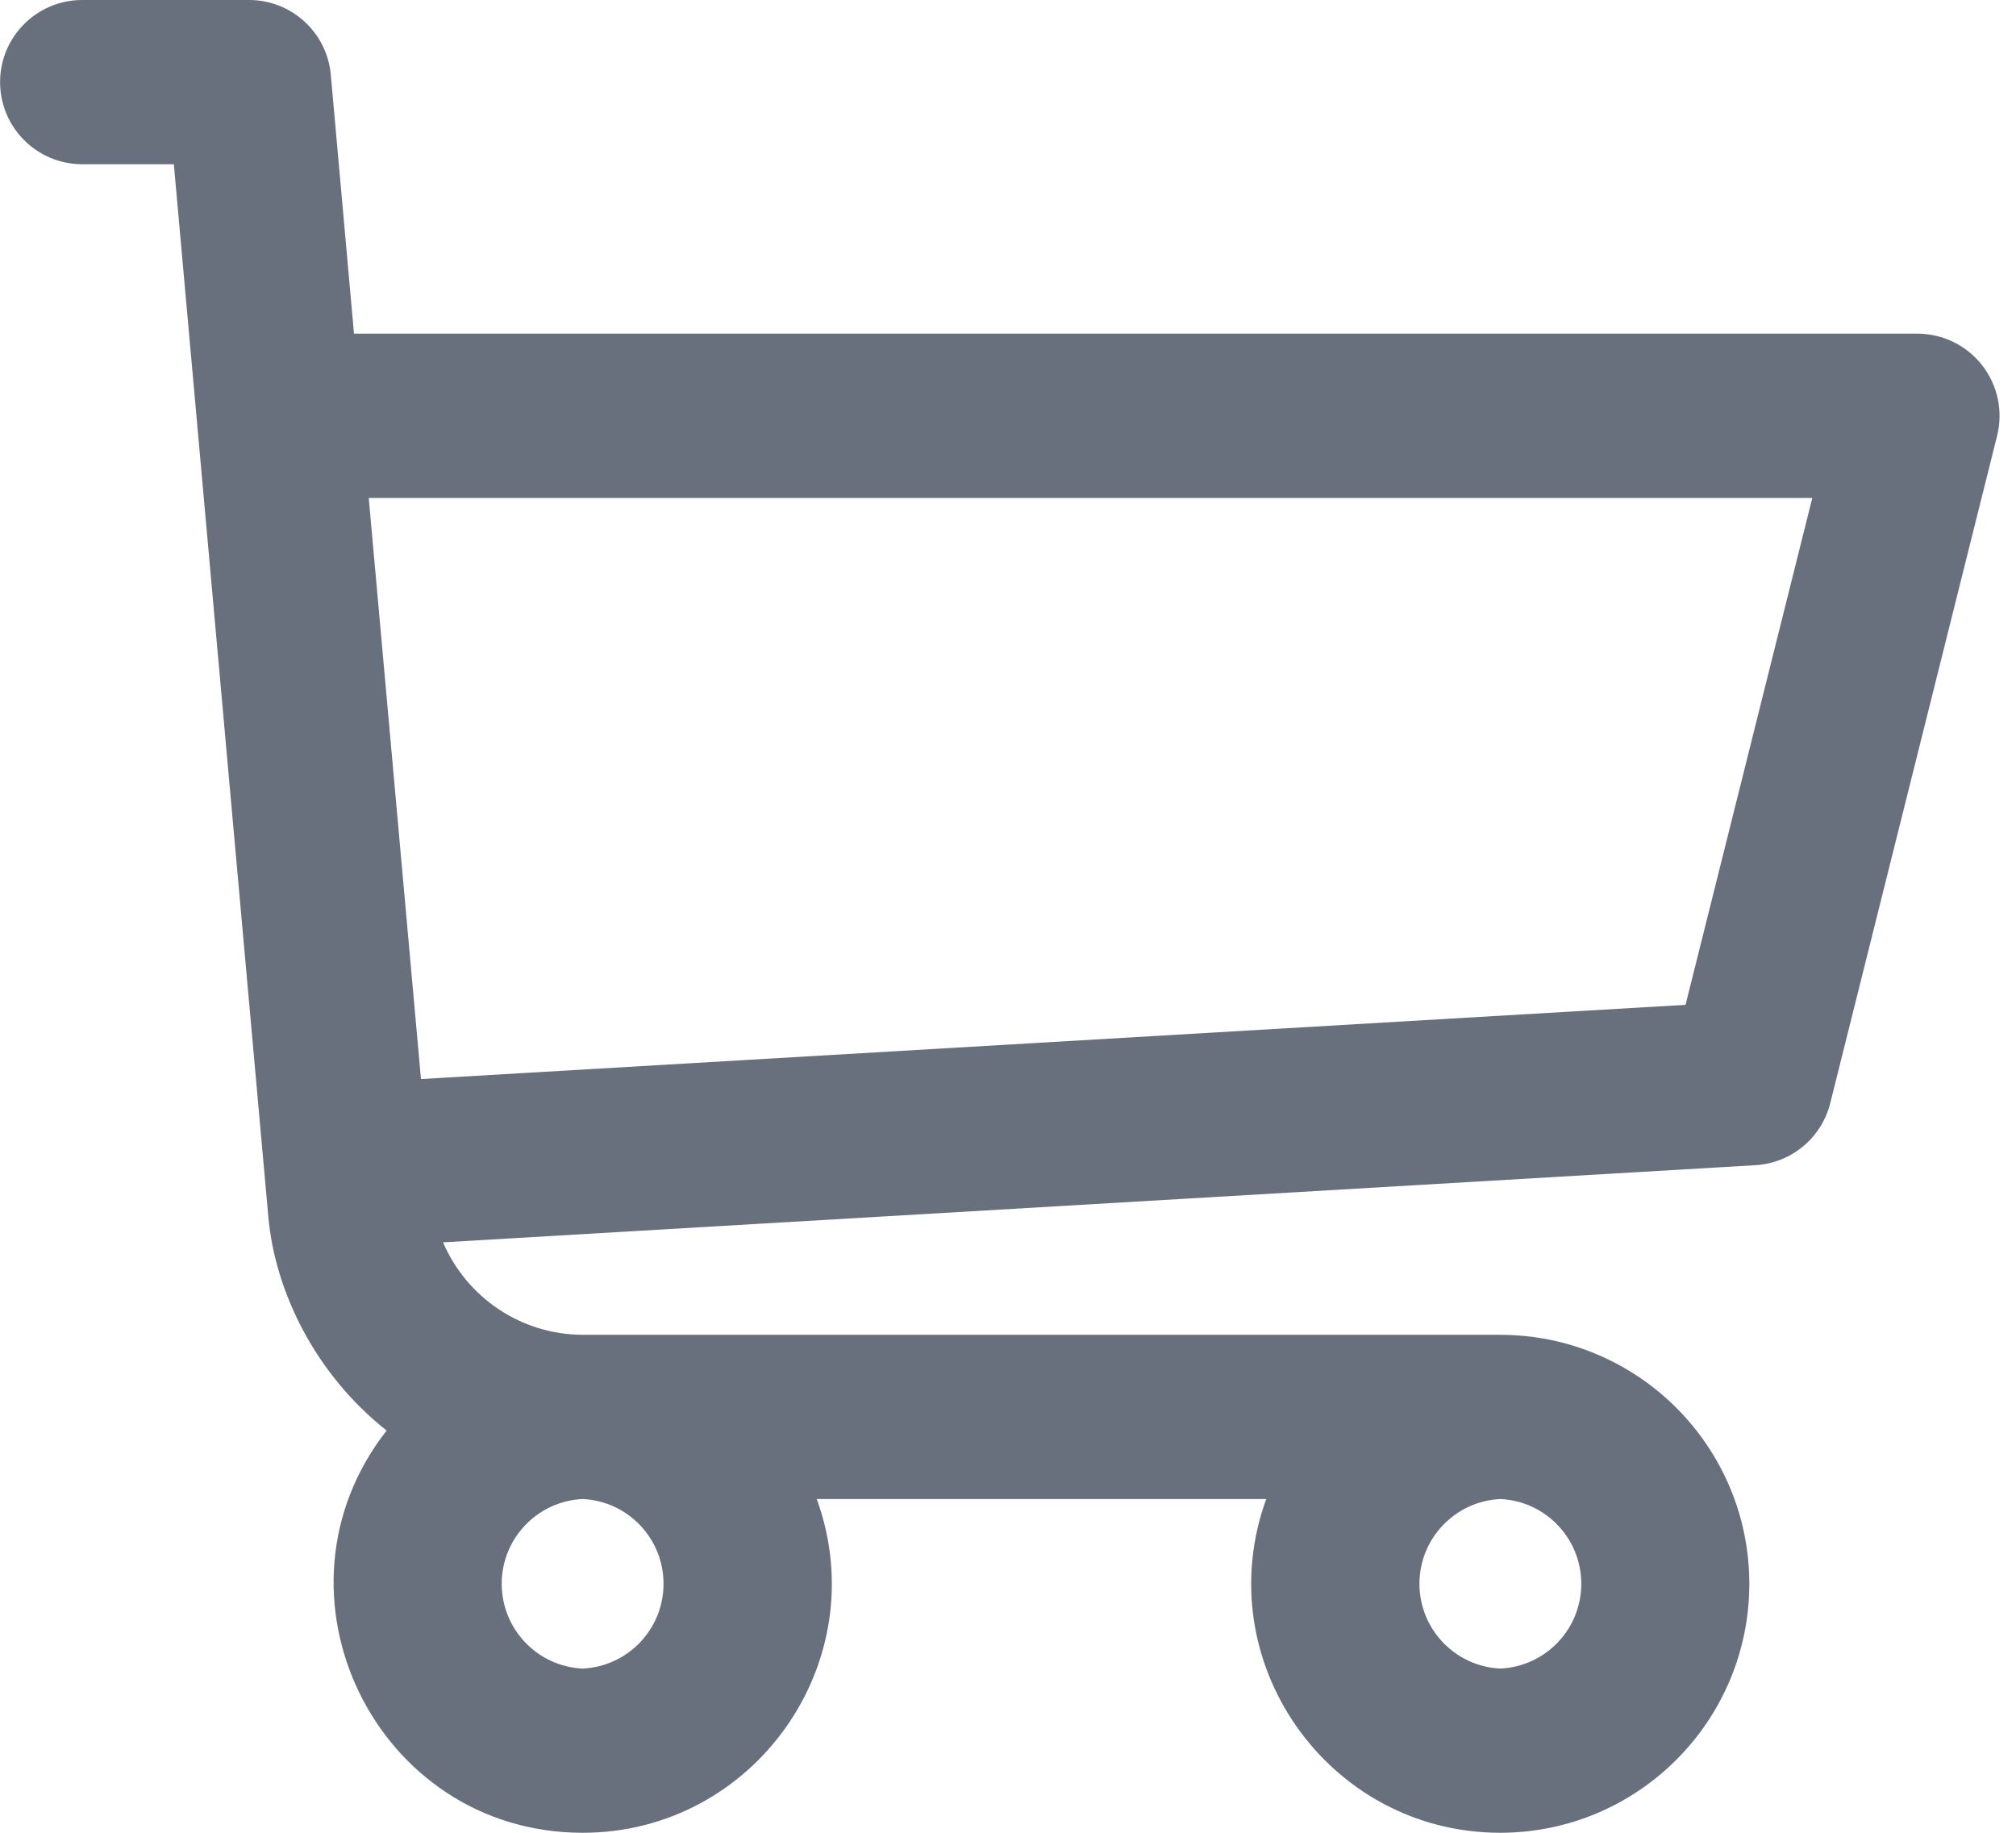
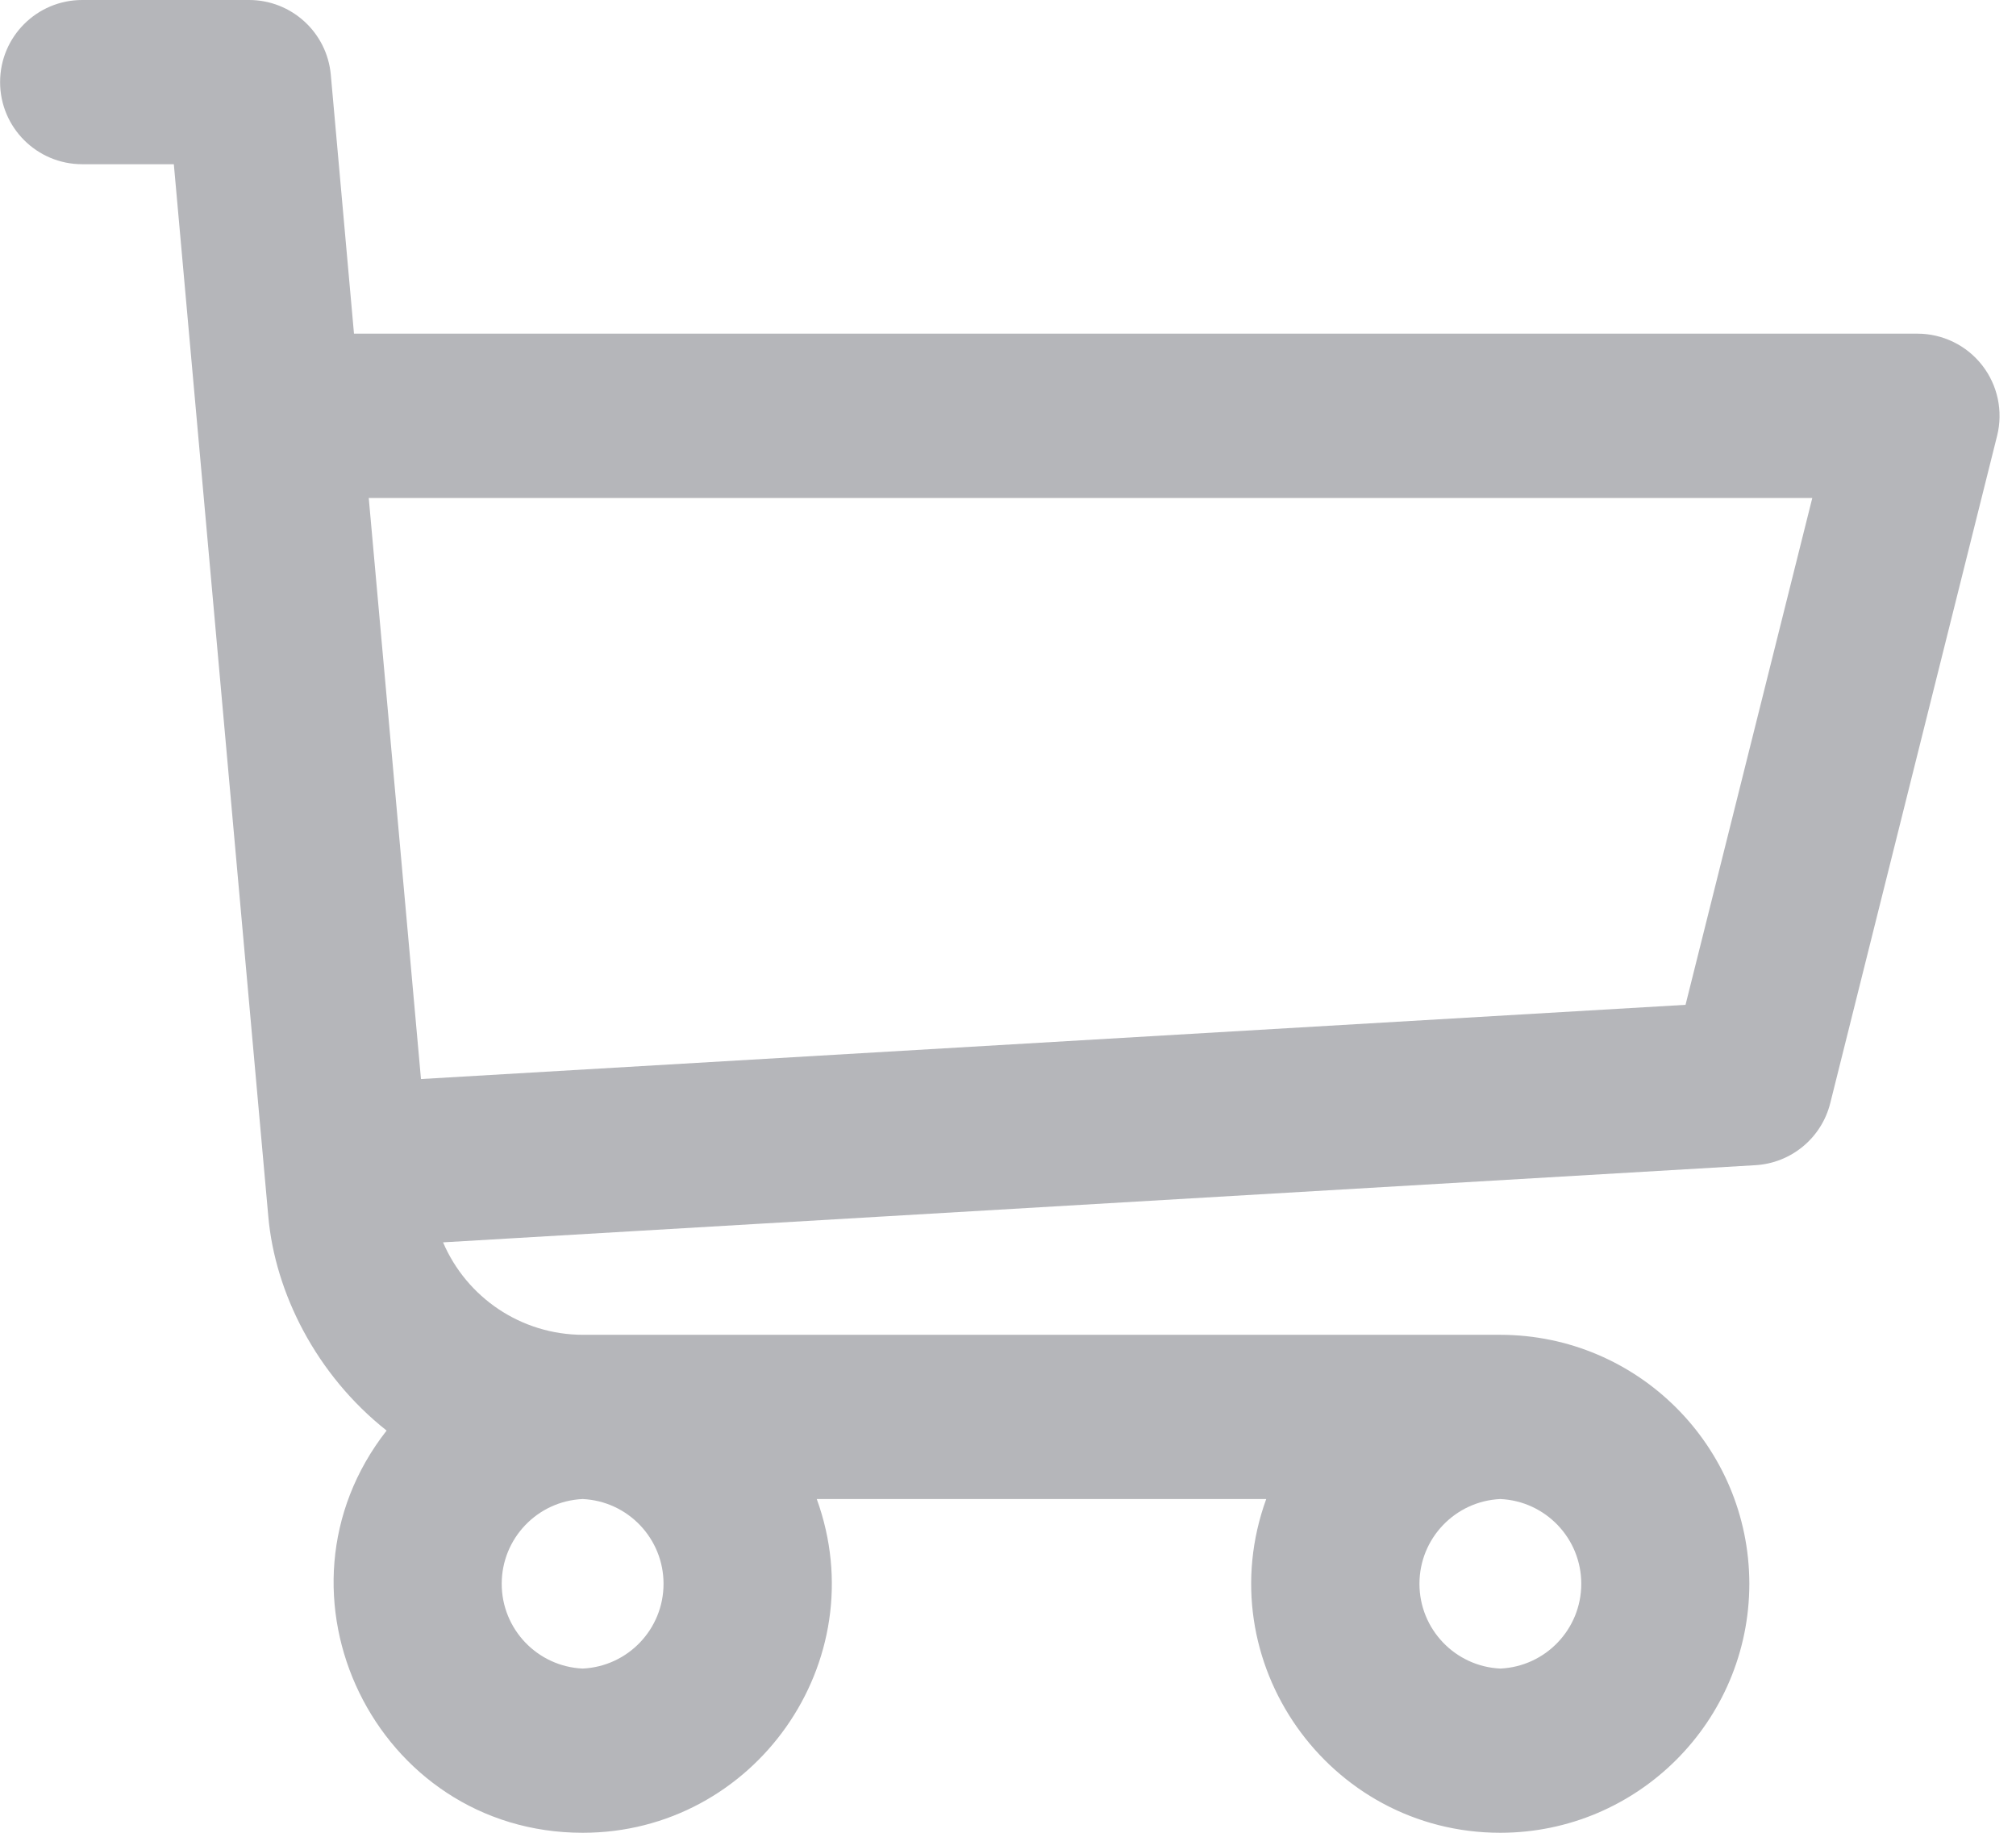
<svg xmlns="http://www.w3.org/2000/svg" width="22" height="20">
-   <path d="M20.925 3.641H3.863L3.61.816A.896.896 0 0 0 2.717 0H.897a.896.896 0 1 0 0 1.792h1l1.031 11.483c.073.828.52 1.726 1.291 2.336C2.83 17.385 4.099 20 6.359 20c1.875 0 3.197-1.87 2.554-3.642h4.905c-.642 1.77.677 3.642 2.555 3.642a2.72 2.72 0 0 0 2.717-2.717 2.72 2.72 0 0 0-2.717-2.717H6.365c-.681 0-1.274-.41-1.53-1.009l14.321-.842a.896.896 0 0 0 .817-.677l1.821-7.283a.897.897 0 0 0-.87-1.114ZM6.358 18.208a.926.926 0 0 1 0-1.85.926.926 0 0 1 0 1.85Zm10.015 0a.926.926 0 0 1 0-1.85.926.926 0 0 1 0 1.85Zm2.021-7.243-13.8.81-.57-6.341h15.753l-1.383 5.53Z" fill="#69707D" fill-rule="nonzero" />
+   <path d="M20.925 3.641H3.863L3.61.816A.896.896 0 0 0 2.717 0H.897a.896.896 0 1 0 0 1.792h1l1.031 11.483c.073.828.52 1.726 1.291 2.336C2.83 17.385 4.099 20 6.359 20c1.875 0 3.197-1.87 2.554-3.642h4.905c-.642 1.77.677 3.642 2.555 3.642a2.72 2.72 0 0 0 2.717-2.717 2.72 2.72 0 0 0-2.717-2.717H6.365c-.681 0-1.274-.41-1.53-1.009l14.321-.842a.896.896 0 0 0 .817-.677l1.821-7.283a.897.897 0 0 0-.87-1.114ZM6.358 18.208a.926.926 0 0 1 0-1.85.926.926 0 0 1 0 1.85Zm10.015 0a.926.926 0 0 1 0-1.85.926.926 0 0 1 0 1.85Zm2.021-7.243-13.8.81-.57-6.341h15.753l-1.383 5.53Z" fill="#B5B6BA" fill-rule="nonzero" />
</svg>
